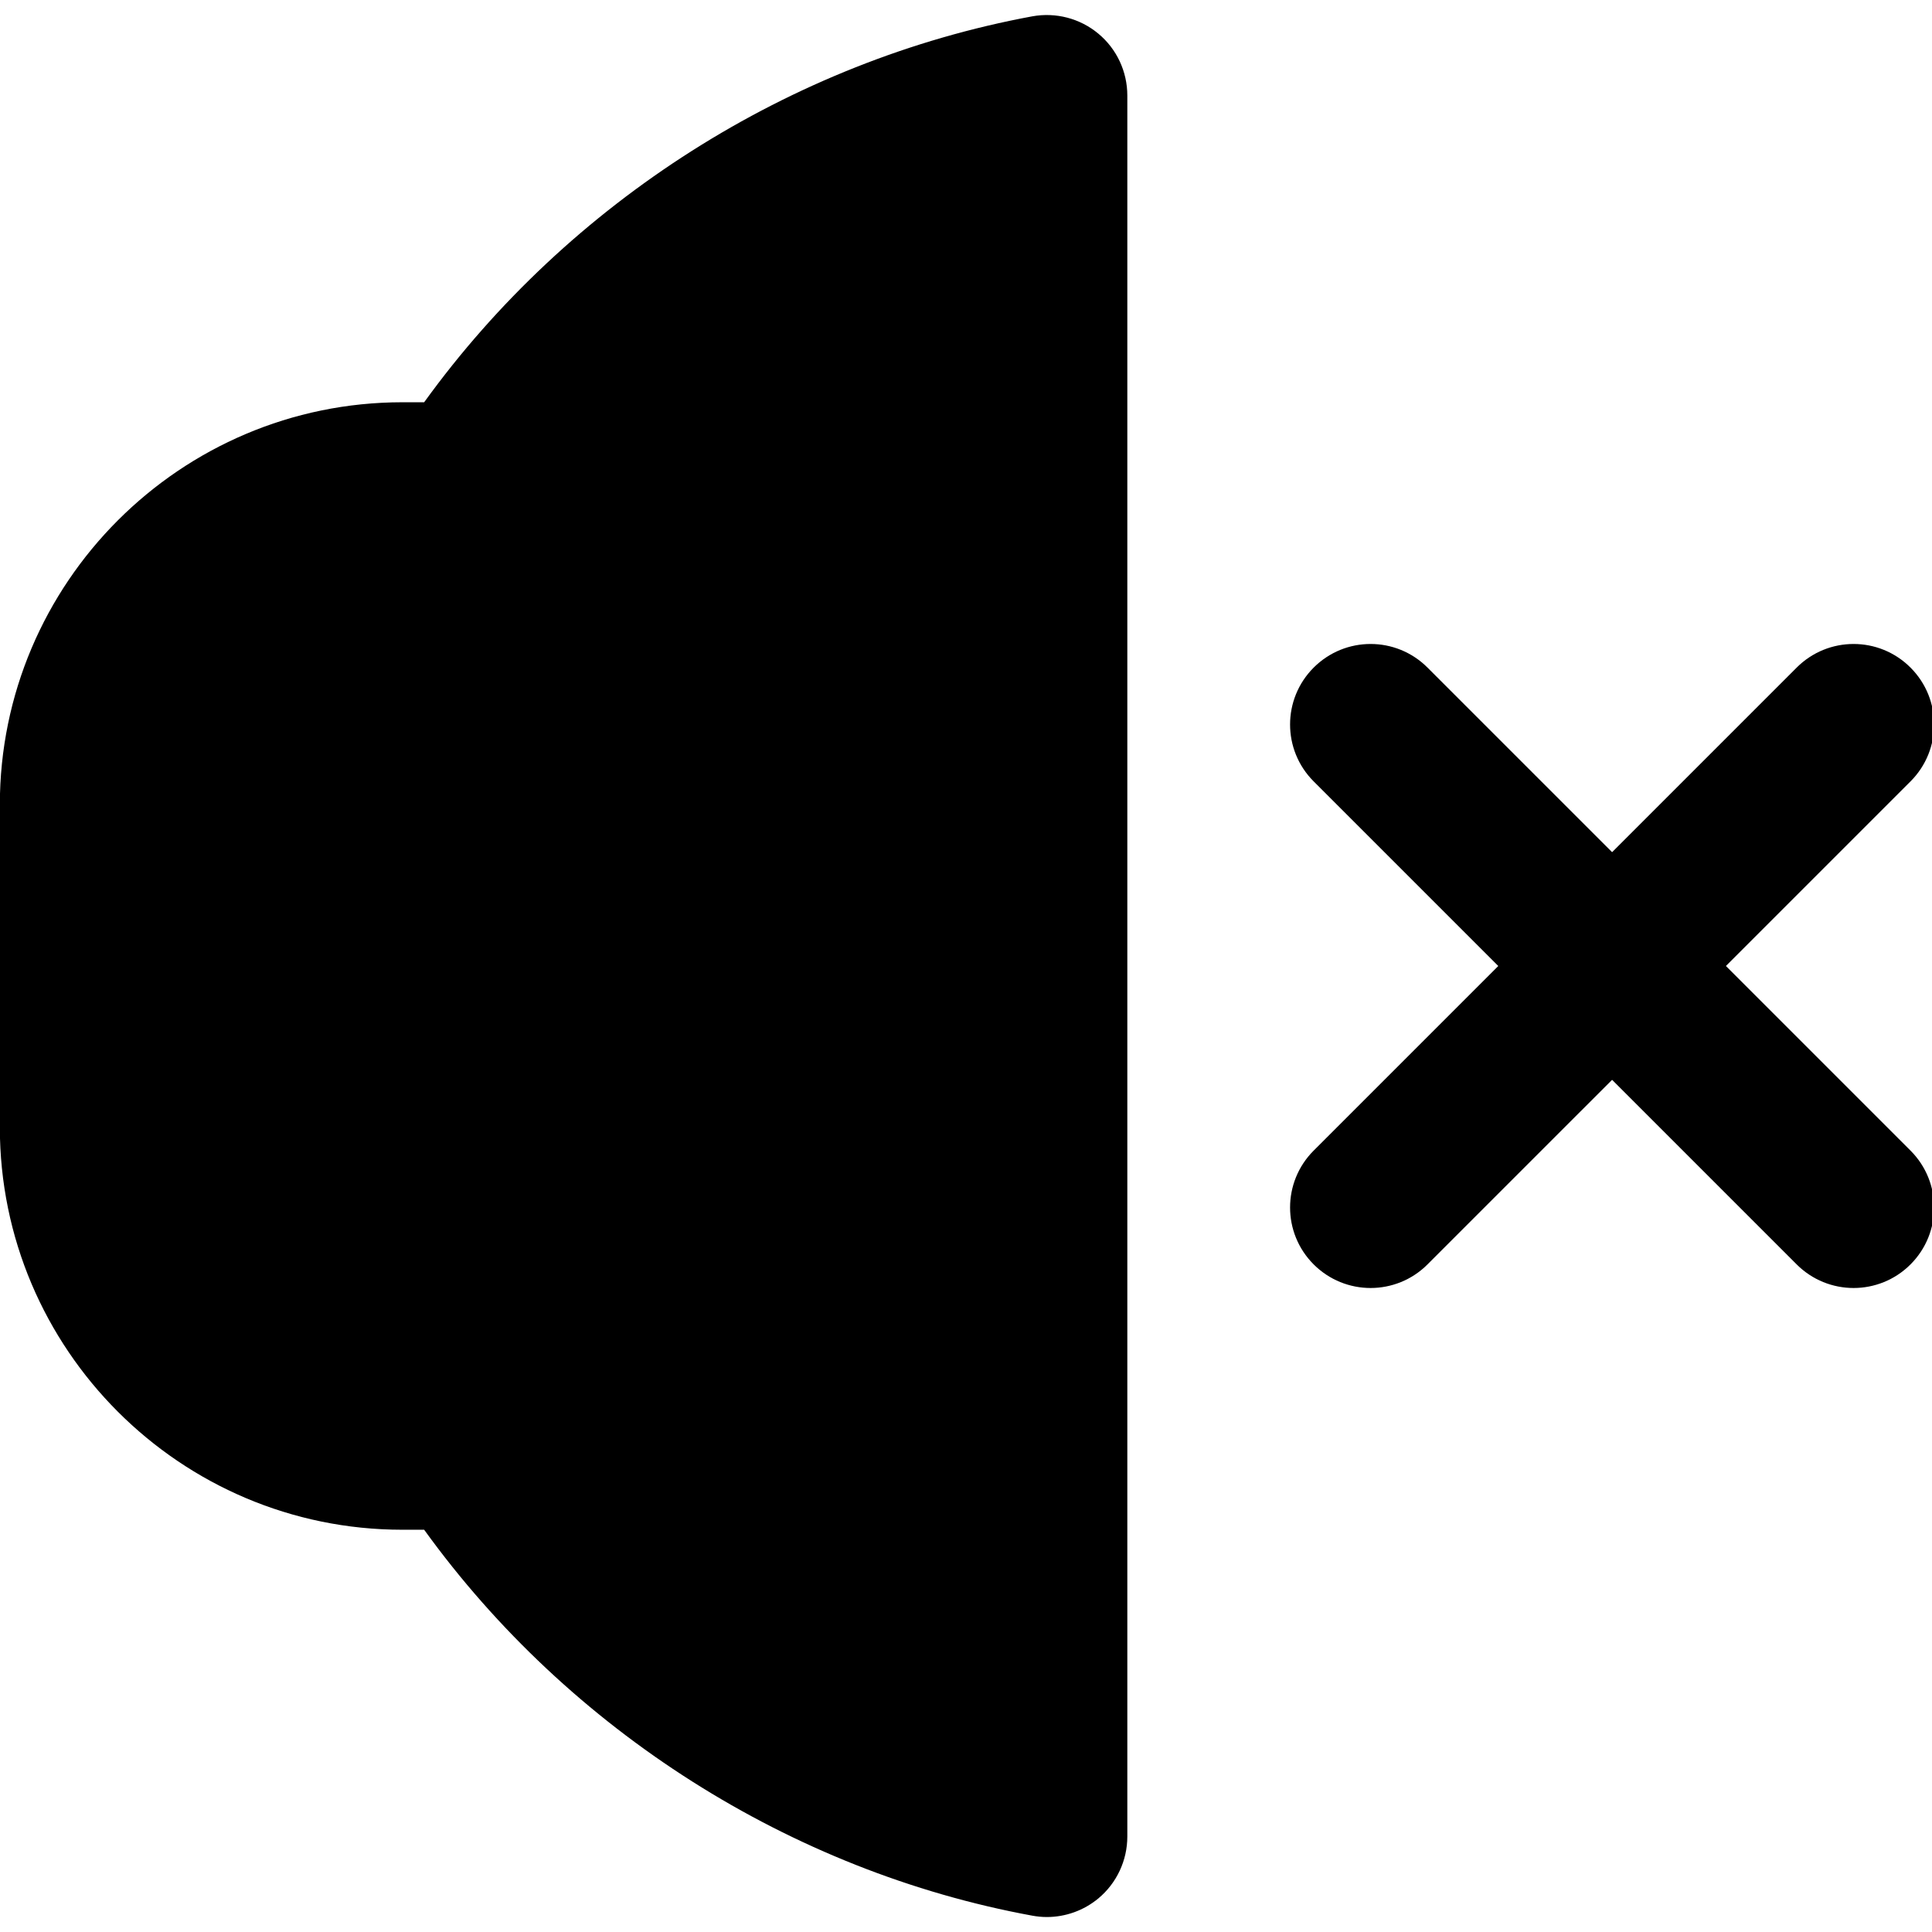
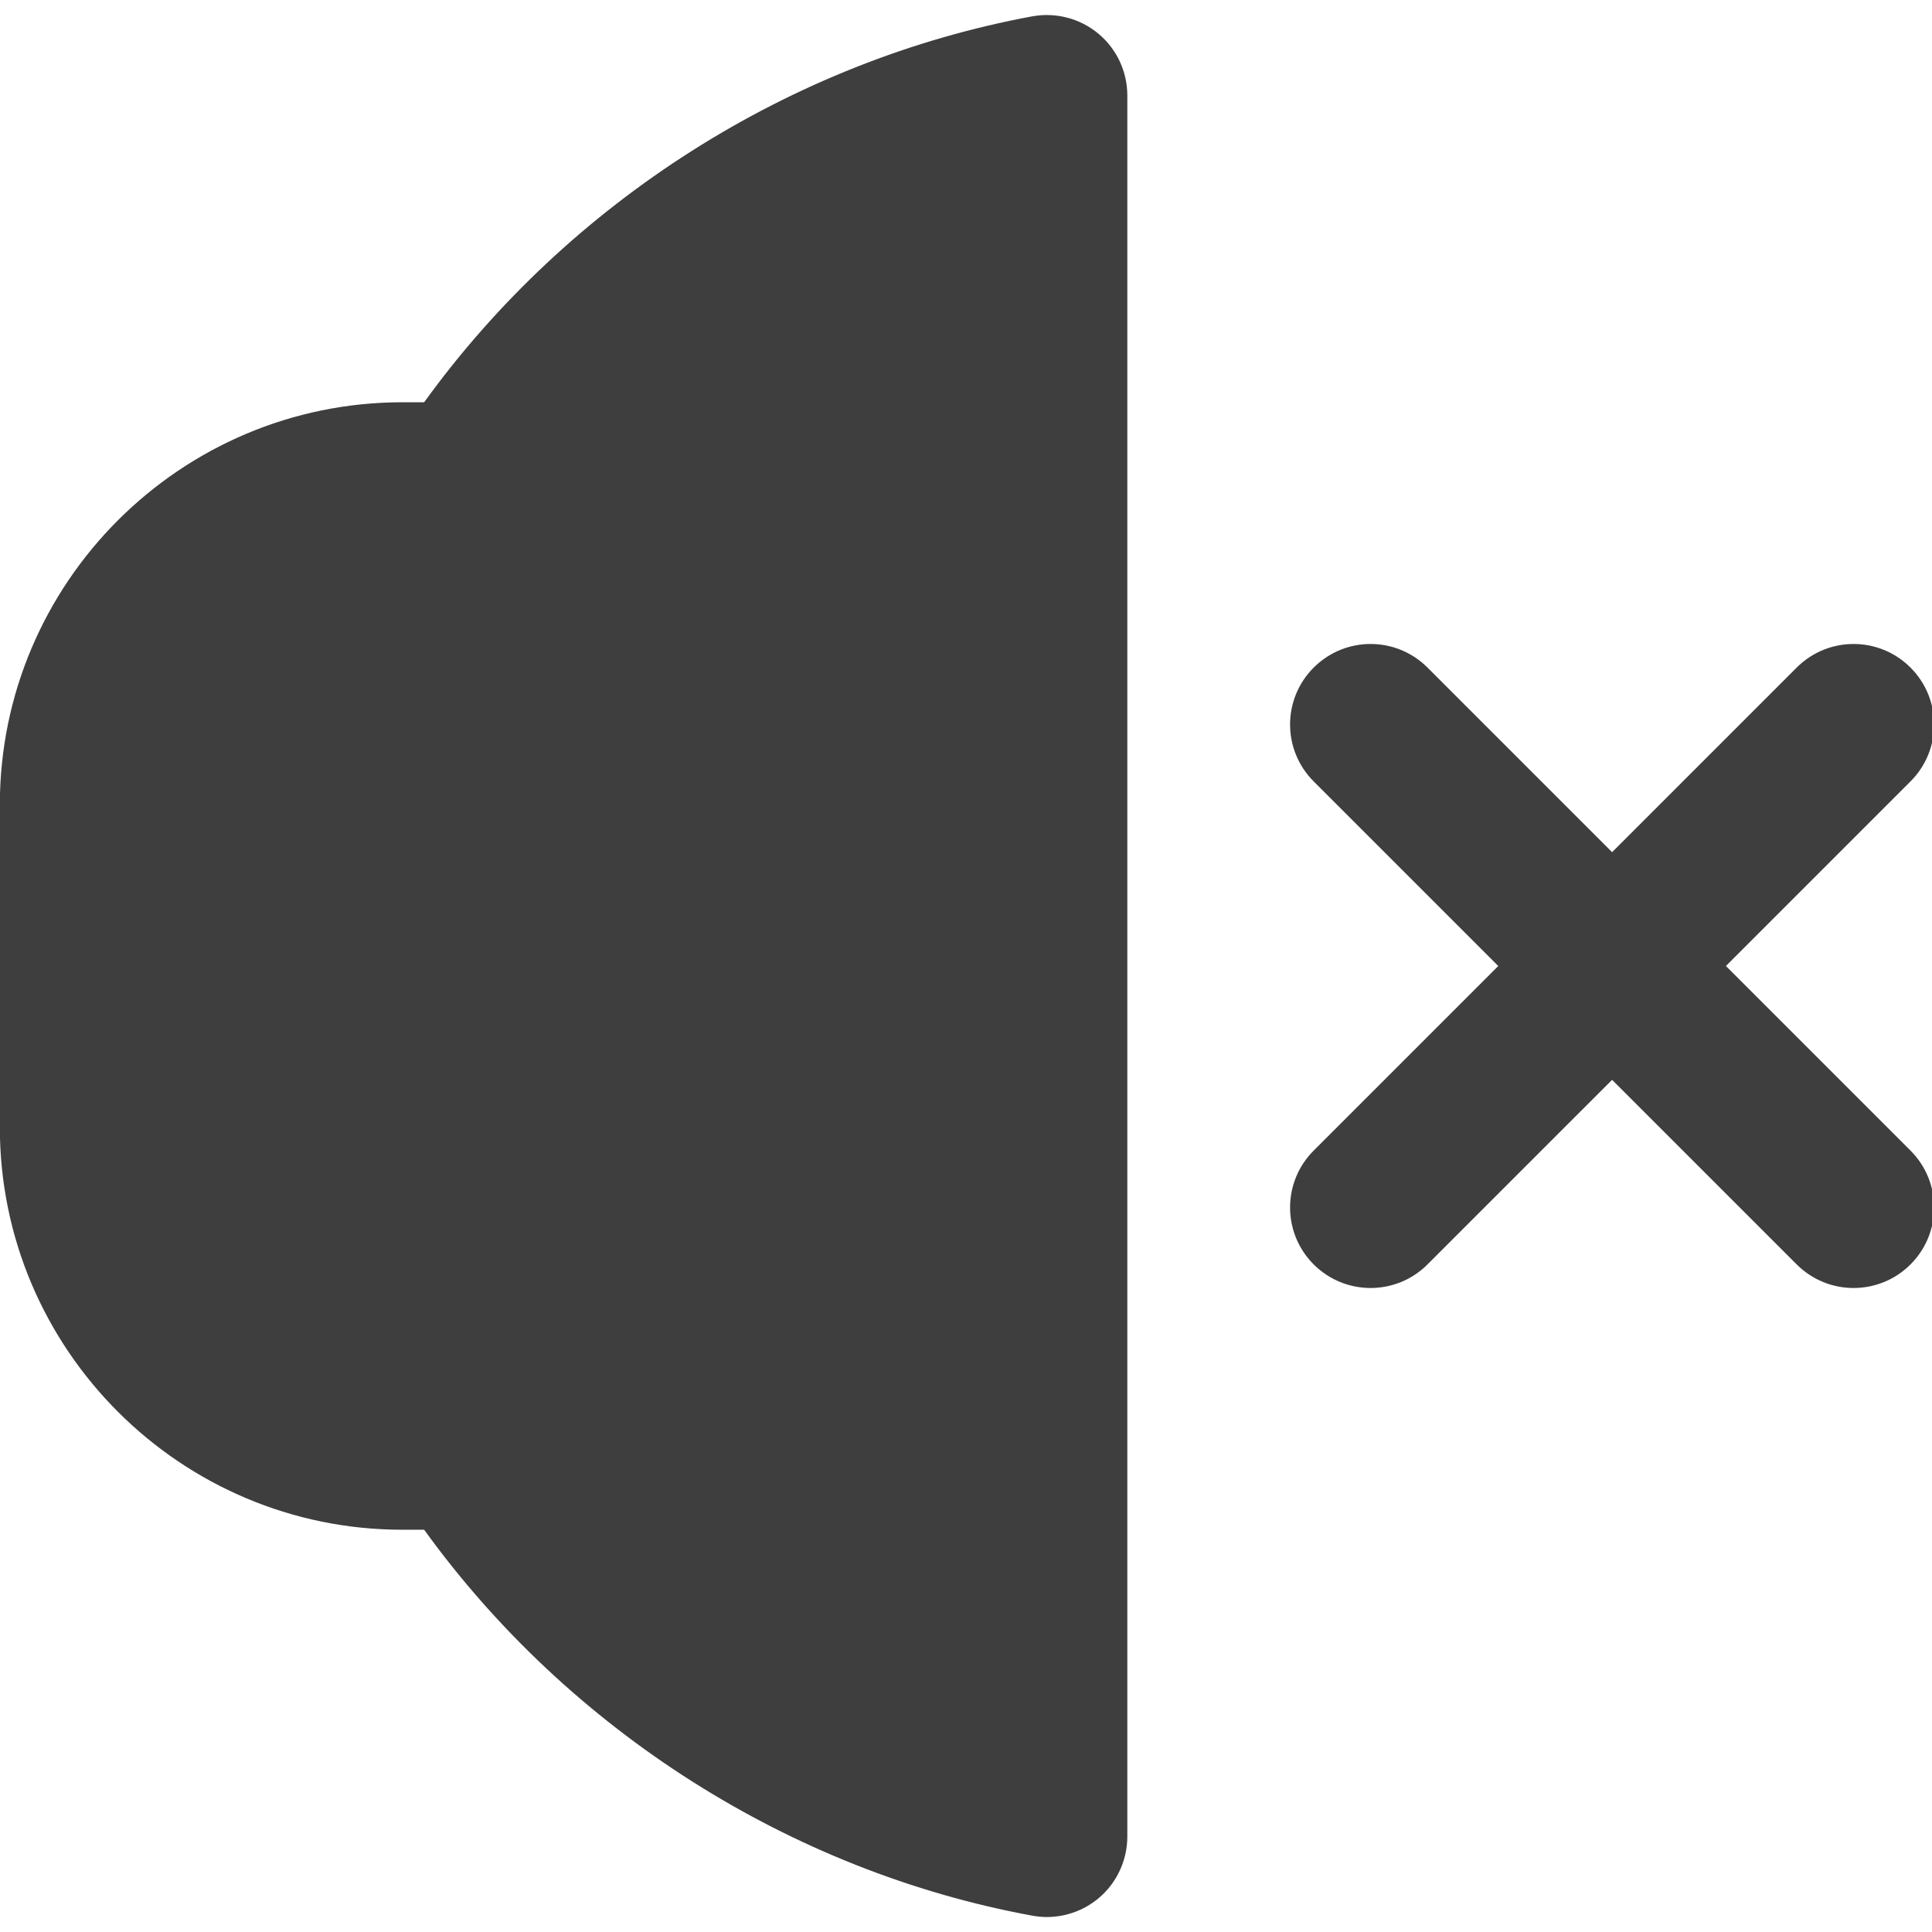
<svg xmlns="http://www.w3.org/2000/svg" viewBox="0 0 24 24">
-   <path d="m13.644.418c-.228-.19-.529-.268-.821-.215-3.001.555-5.754,2.302-7.554,4.794h-.271C2.241,4.998-.002,7.241-.002,9.998v4.005C-.002,16.76,2.241,19.003,4.998,19.003h.271c1.802,2.495,4.555,4.243,7.554,4.794.06.011.121.017.181.017.232,0,.459-.081.64-.231.228-.19.36-.472.36-.769V1.187c0-.297-.131-.579-.36-.769Zm10.089,13.875c.391.391.391,1.023,0,1.414-.195.195-.451.293-.707.293s-.512-.098-.707-.293l-2.293-2.293-2.293,2.293c-.195.195-.451.293-.707.293s-.512-.098-.707-.293c-.391-.391-.391-1.023,0-1.414l2.293-2.293-2.293-2.293c-.391-.391-.391-1.023,0-1.414s1.023-.391,1.414,0l2.293,2.293,2.293-2.293c.391-.391,1.023-.391,1.414,0s.391,1.023,0,1.414l-2.293,2.293,2.293,2.293Z" />
+   <path fill="#3e3e3e" d="m13.644.418c-.228-.19-.529-.268-.821-.215-3.001.555-5.754,2.302-7.554,4.794h-.271C2.241,4.998-.002,7.241-.002,9.998v4.005C-.002,16.76,2.241,19.003,4.998,19.003h.271c1.802,2.495,4.555,4.243,7.554,4.794.06.011.121.017.181.017.232,0,.459-.081.64-.231.228-.19.36-.472.36-.769V1.187c0-.297-.131-.579-.36-.769Zm10.089,13.875c.391.391.391,1.023,0,1.414-.195.195-.451.293-.707.293s-.512-.098-.707-.293l-2.293-2.293-2.293,2.293c-.195.195-.451.293-.707.293s-.512-.098-.707-.293c-.391-.391-.391-1.023,0-1.414l2.293-2.293-2.293-2.293c-.391-.391-.391-1.023,0-1.414s1.023-.391,1.414,0l2.293,2.293,2.293-2.293c.391-.391,1.023-.391,1.414,0s.391,1.023,0,1.414l-2.293,2.293,2.293,2.293Z" />
</svg>
